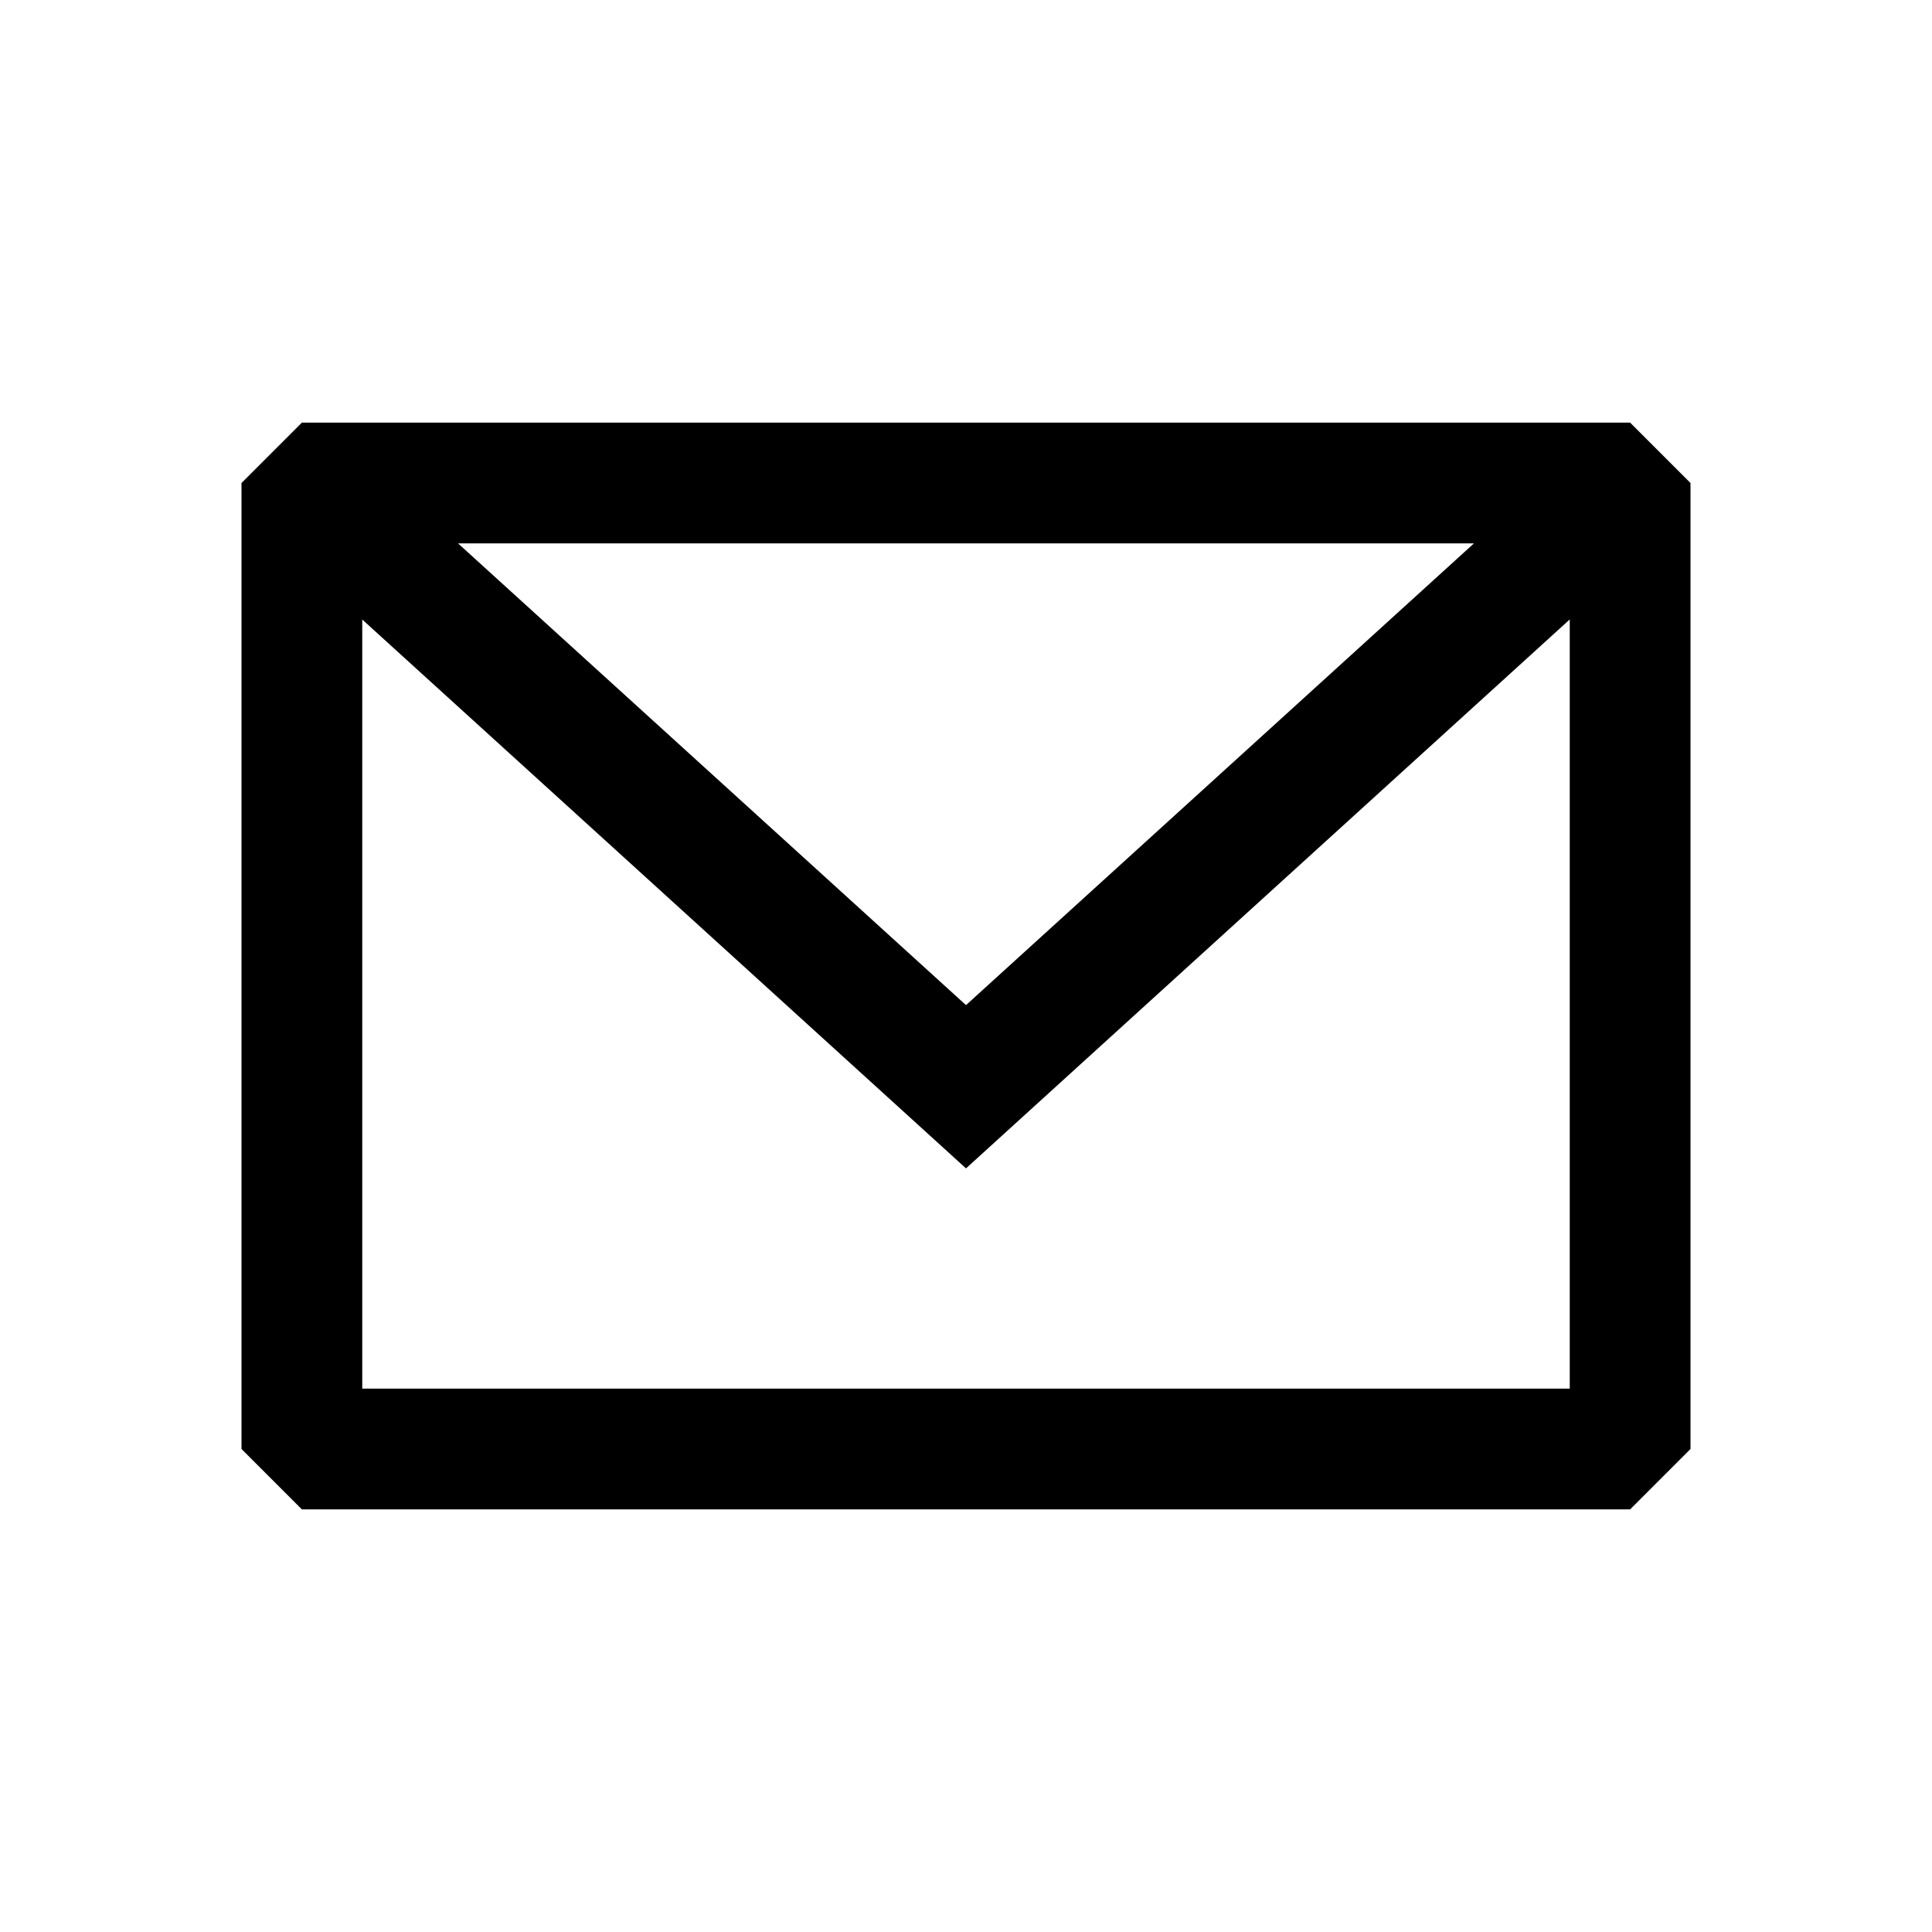
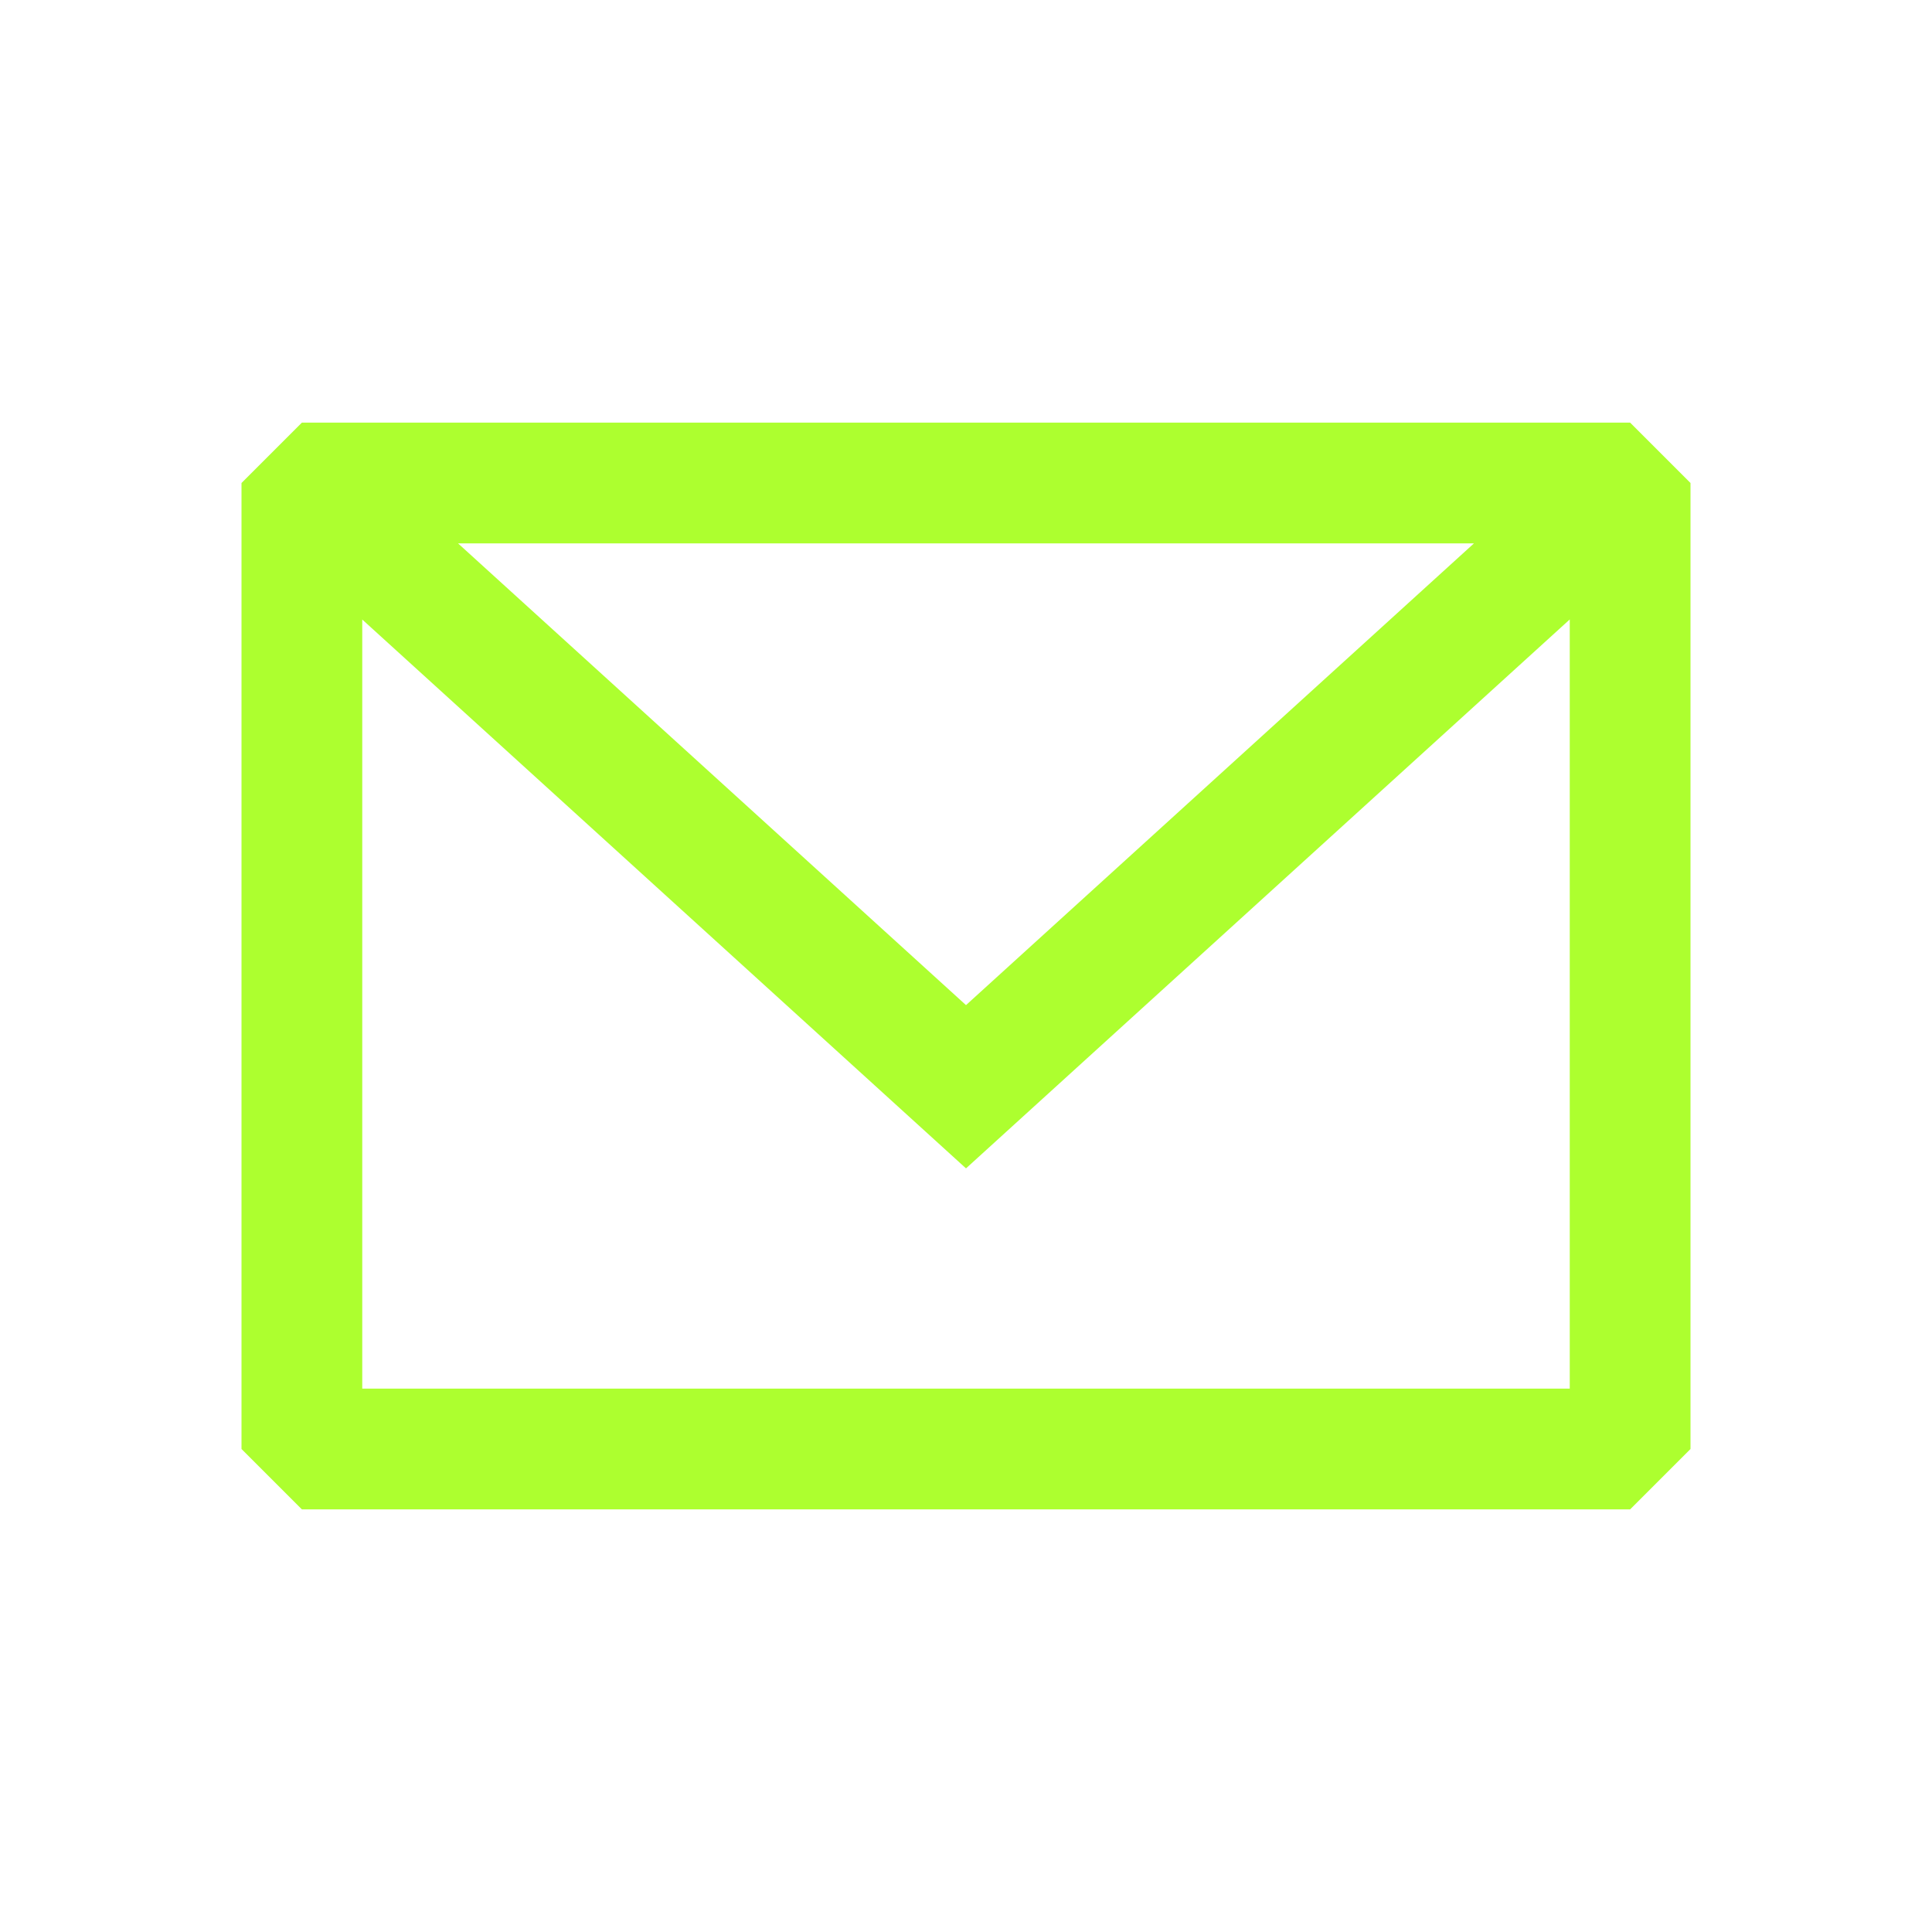
<svg xmlns="http://www.w3.org/2000/svg" width="800px" height="800px" viewBox="0 0 24 24" fill="none">
  <g id="SVGRepo_bgCarrier" stroke-width="0" />
  <g id="SVGRepo_tracerCarrier" stroke-linecap="round" stroke-linejoin="round" />
  <g id="SVGRepo_iconCarrier">
-     <path fill-rule="evenodd" clip-rule="evenodd" d="M3.75 5.25L3 6V18L3.75 18.75H20.25L21 18V6L20.25 5.25H3.75ZM4.5 7.696V17.25H19.5V7.695L12 14.514L4.5 7.696ZM18.31 6.75H5.69L12 12.486L18.31 6.75Z" fill="#000000" />
+     <path fill-rule="evenodd" clip-rule="evenodd" d="M3.75 5.25L3 6V18L3.75 18.75H20.25L21 18V6L20.25 5.25H3.75ZM4.5 7.696V17.25H19.5V7.695L12 14.514L4.5 7.696ZM18.31 6.75H5.69L12 12.486L18.31 6.75Z" fill="#adff2f" />
  </g>
</svg>
